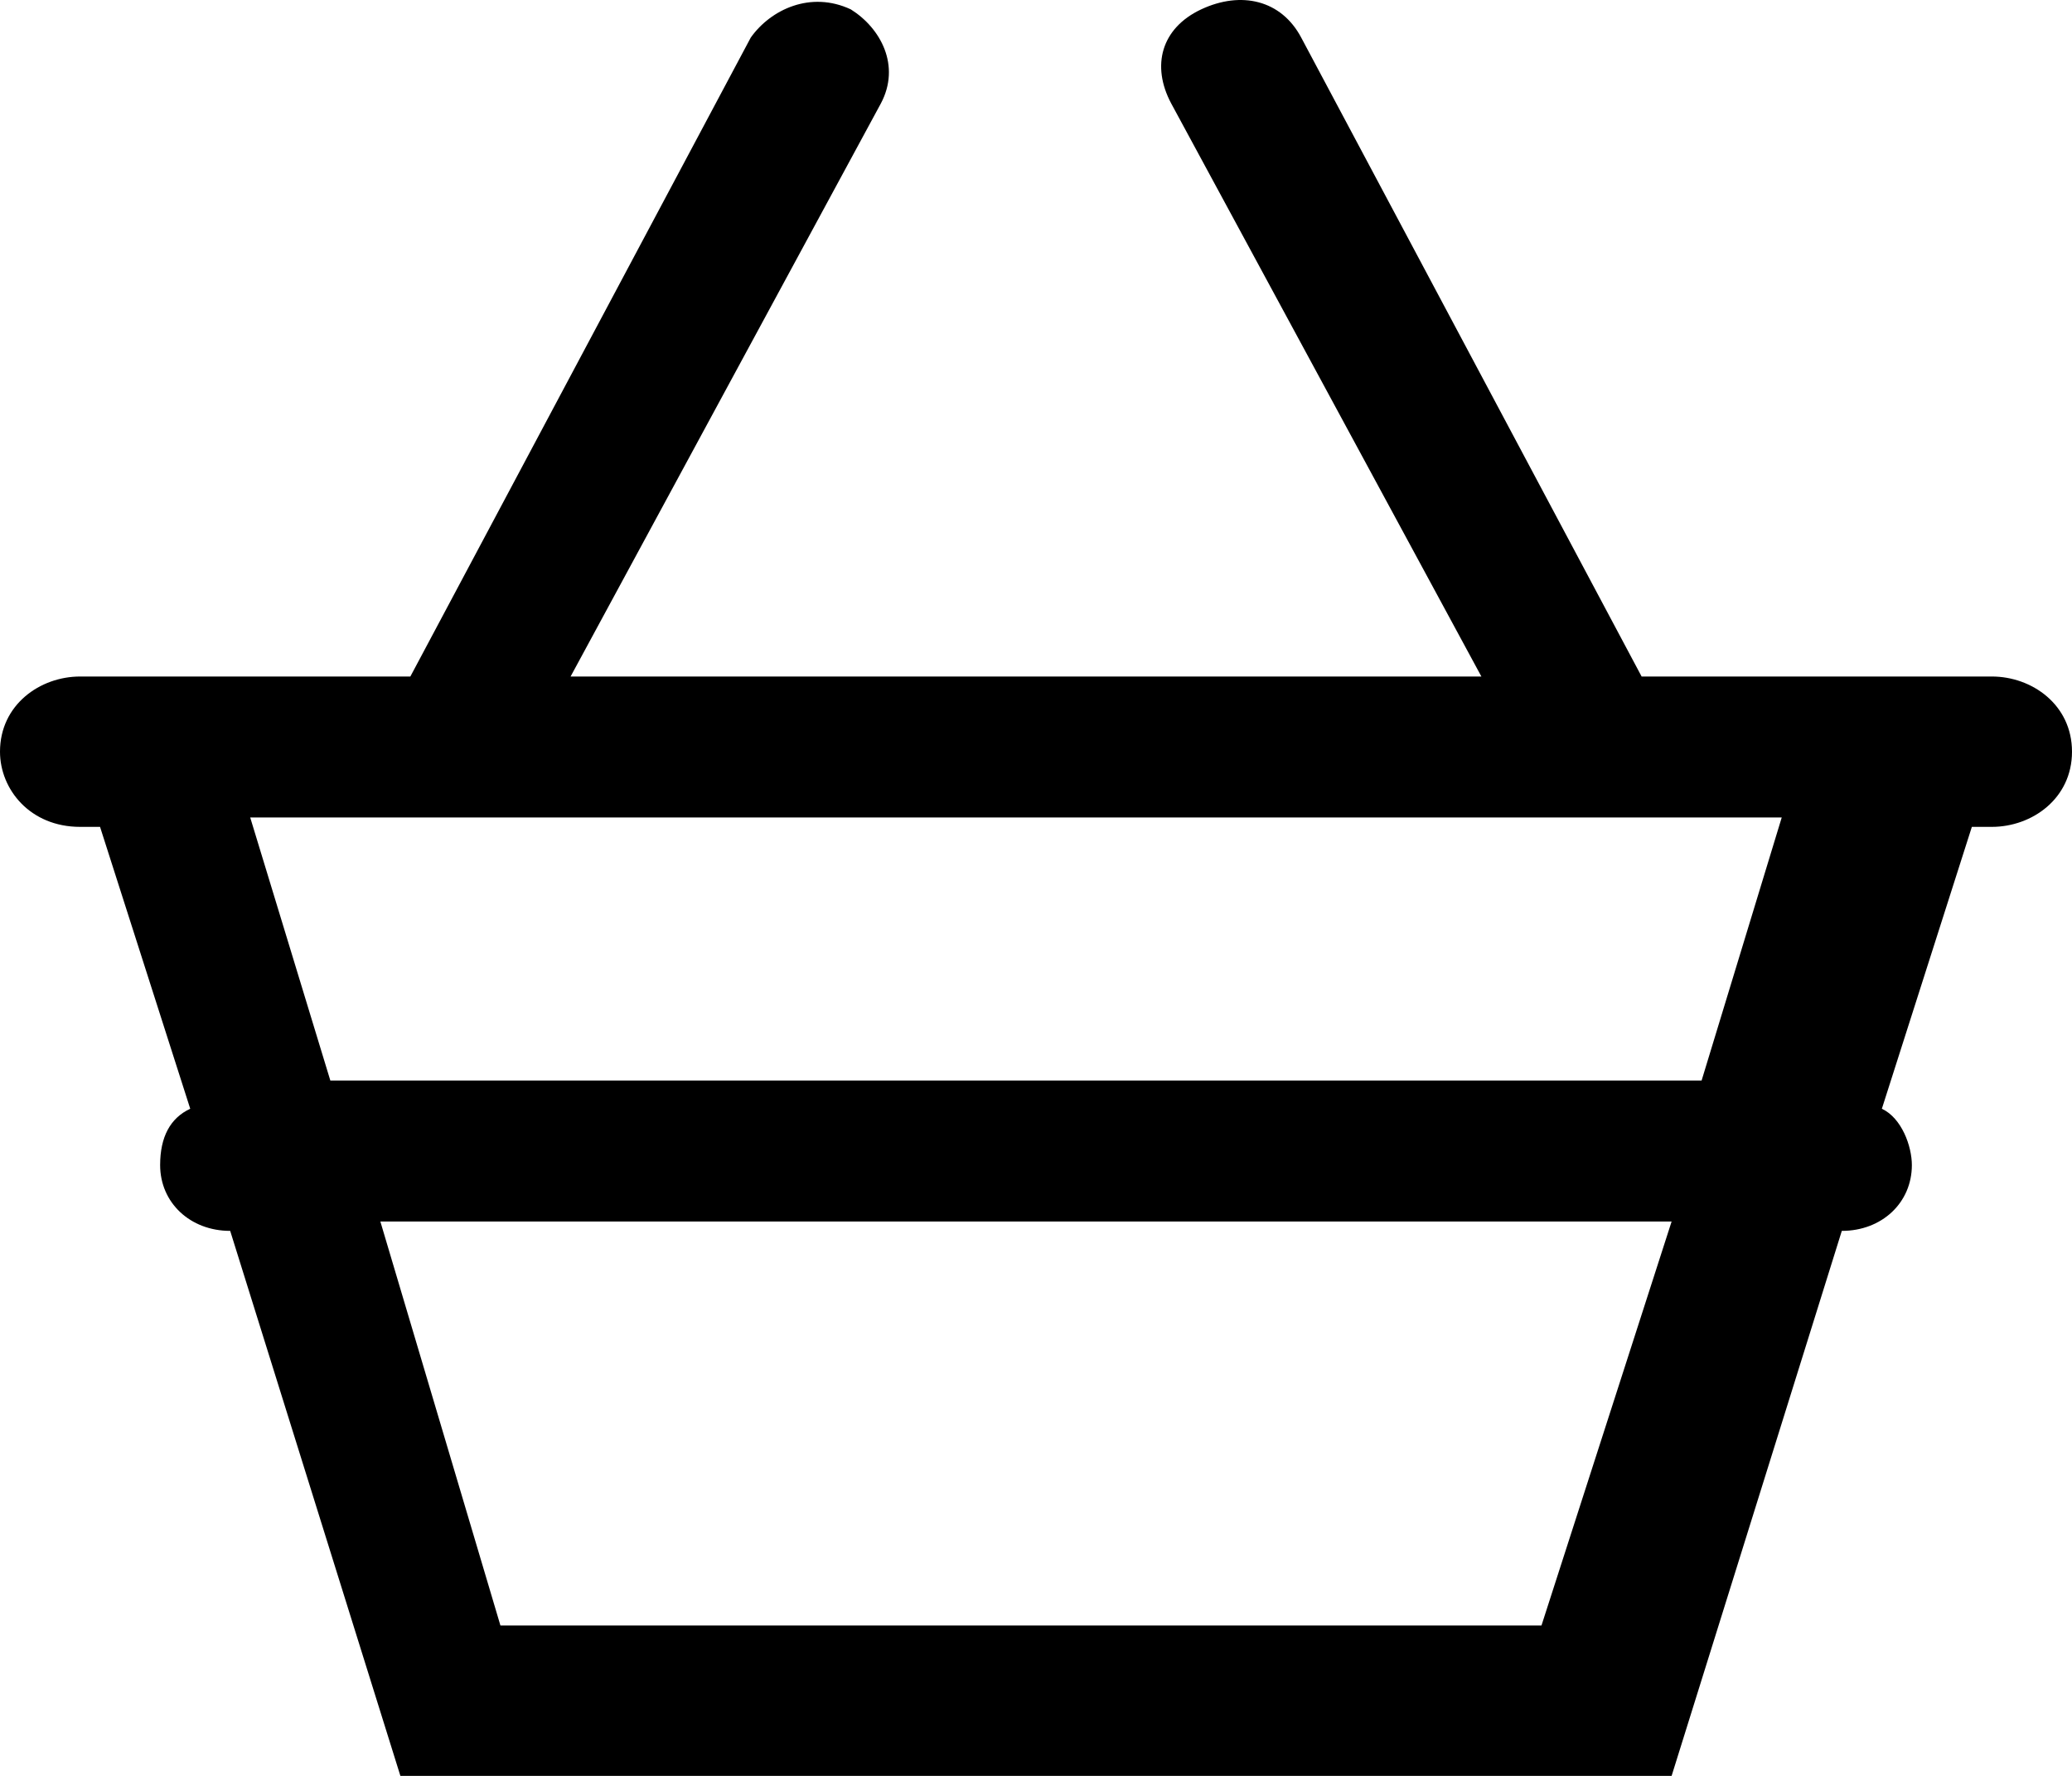
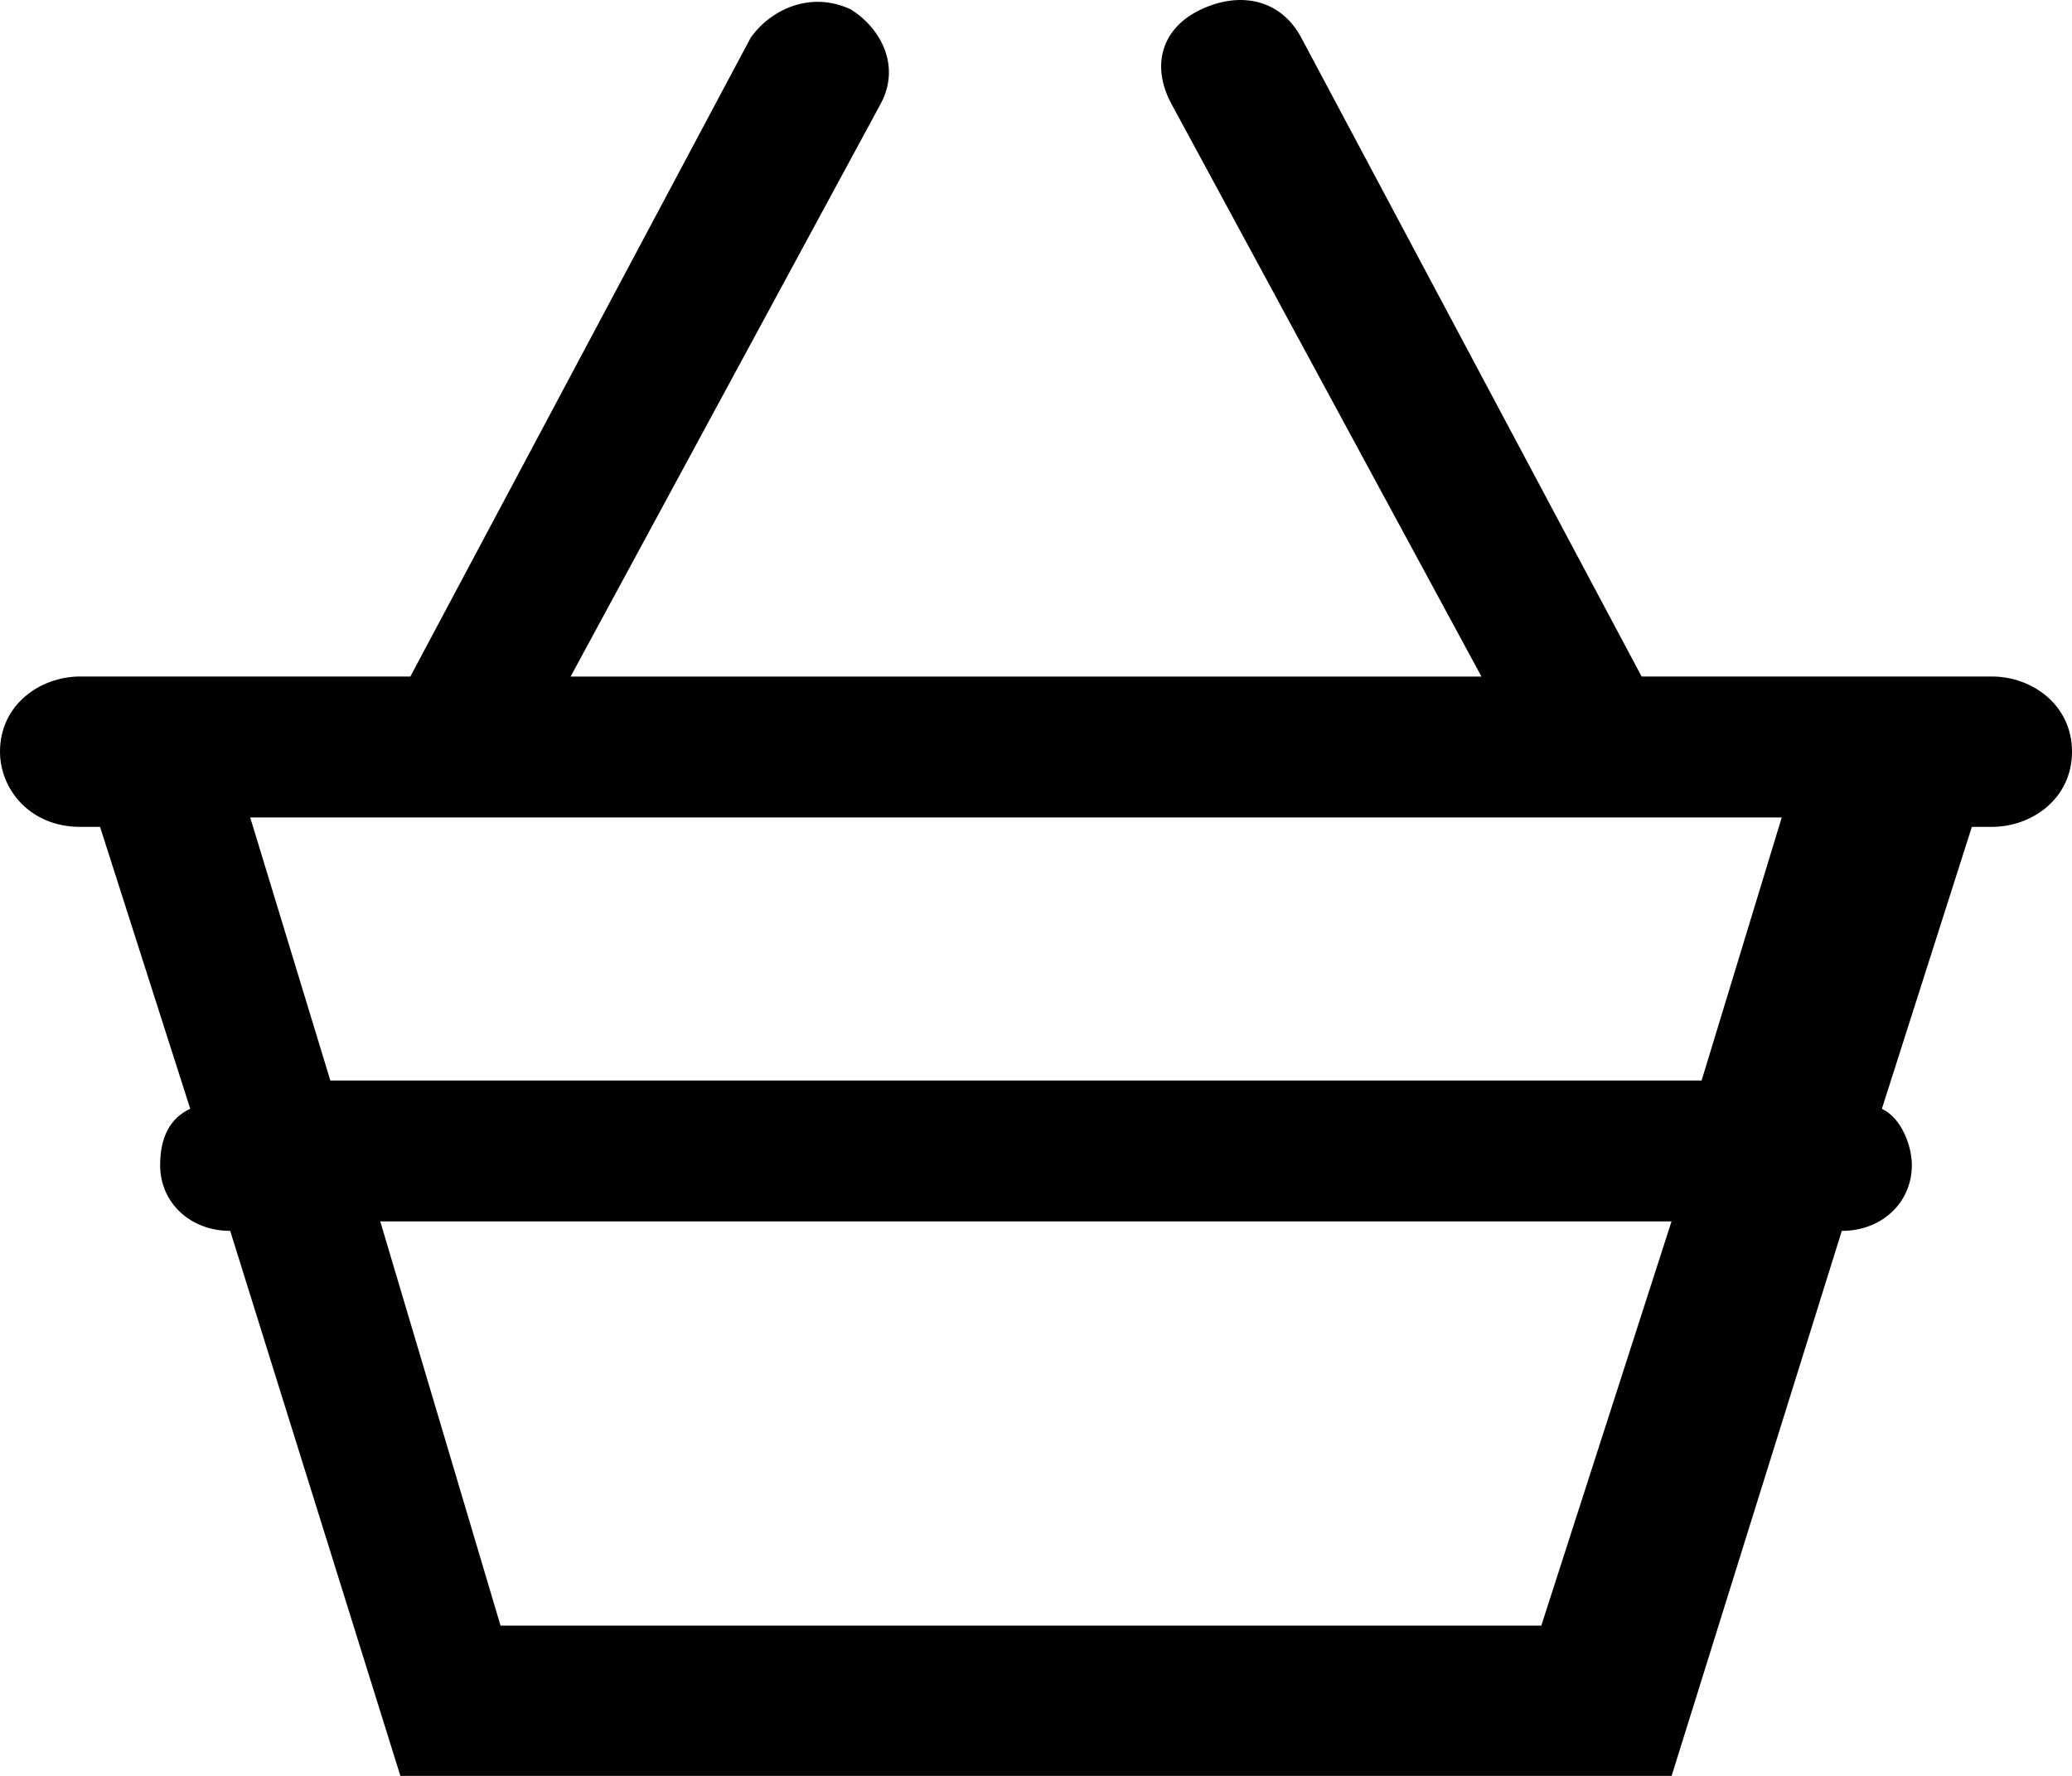
- <svg xmlns="http://www.w3.org/2000/svg" width="21" height="18" viewBox="0 0 21 18" fill="none">
-   <path d="M20.188 6.857H16.638L13.188 0.381C12.986 -8.61287e-06 12.58 -0.095 12.174 0.095C11.768 0.286 11.667 0.667 11.87 1.048L15.014 6.857H5.783L8.928 1.048C9.13 0.667 8.928 0.286 8.623 0.095C8.217 -0.095 7.812 0.095 7.609 0.381L4.159 6.857H0.812C0.406 6.857 0 7.143 0 7.619C0 8 0.304 8.381 0.812 8.381H1.014L1.928 11.238C1.725 11.333 1.623 11.524 1.623 11.809C1.623 12.191 1.928 12.476 2.333 12.476L4.058 18H16.942L18.667 12.476C19.073 12.476 19.377 12.191 19.377 11.809C19.377 11.619 19.275 11.333 19.073 11.238L19.985 8.381H20.188C20.594 8.381 21 8.095 21 7.619C21 7.143 20.594 6.857 20.188 6.857ZM15.623 16.476H5.072L3.855 12.381H16.942L15.623 16.476ZM17.246 10.952H3.348L2.536 8.286H18.058L17.246 10.952Z" fill="currentColor" />
+ <svg xmlns="http://www.w3.org/2000/svg" viewBox="0 0 21 18" fill="none">
+   <path d="M20.188 6.857h-3.55L13.188.381C12.985 0 12.58-.095 12.174.095s-.507.572-.304.953l3.145 5.81H5.783l3.145-5.81c.202-.381 0-.762-.305-.953-.406-.19-.811 0-1.014.286l-3.45 6.476H.812c-.406 0-.812.286-.812.762 0 .381.304.762.812.762h.202l.914 2.857c-.203.095-.305.286-.305.572 0 .38.305.666.71.666L4.058 18h12.884l1.725-5.524c.405 0 .71-.286.71-.667 0-.19-.102-.476-.304-.57l.912-2.858h.203c.406 0 .812-.286.812-.762 0-.476-.406-.762-.812-.762Zm-4.565 9.62H5.073L3.854 12.38h13.087l-1.319 4.095Zm1.623-5.525H3.348l-.812-2.666h15.522l-.812 2.666Z" fill="currentColor" />
</svg>
